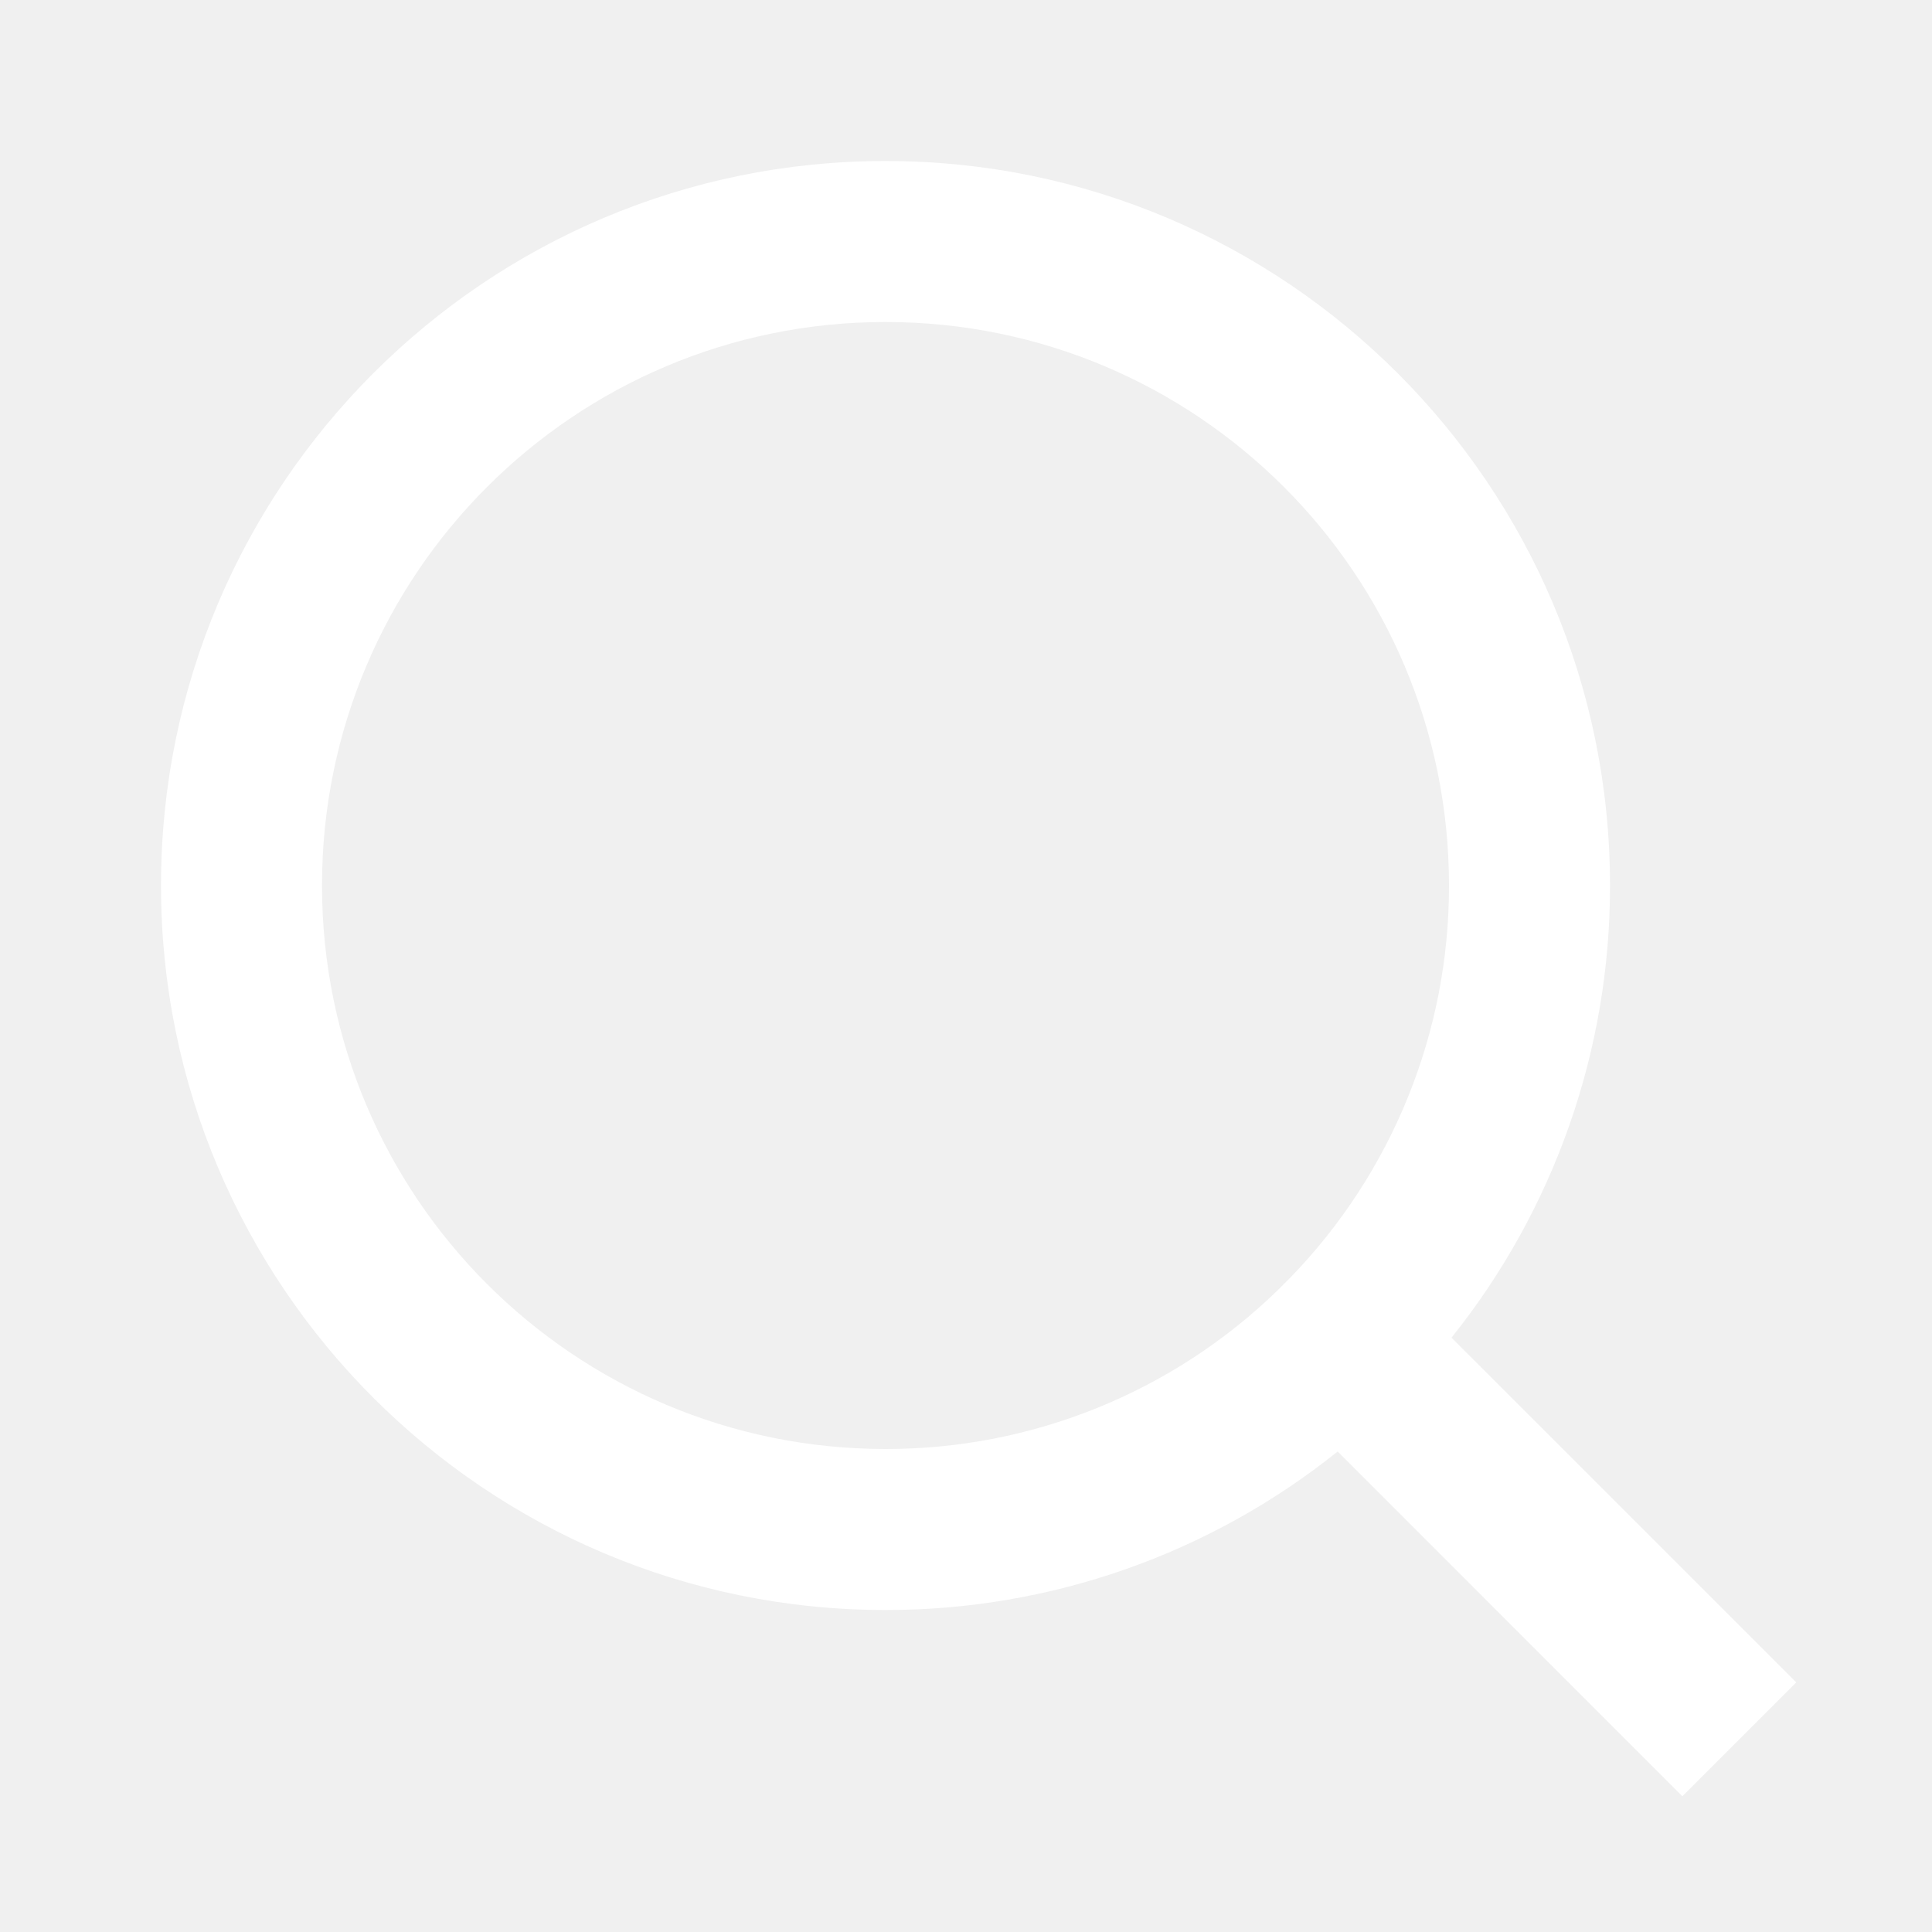
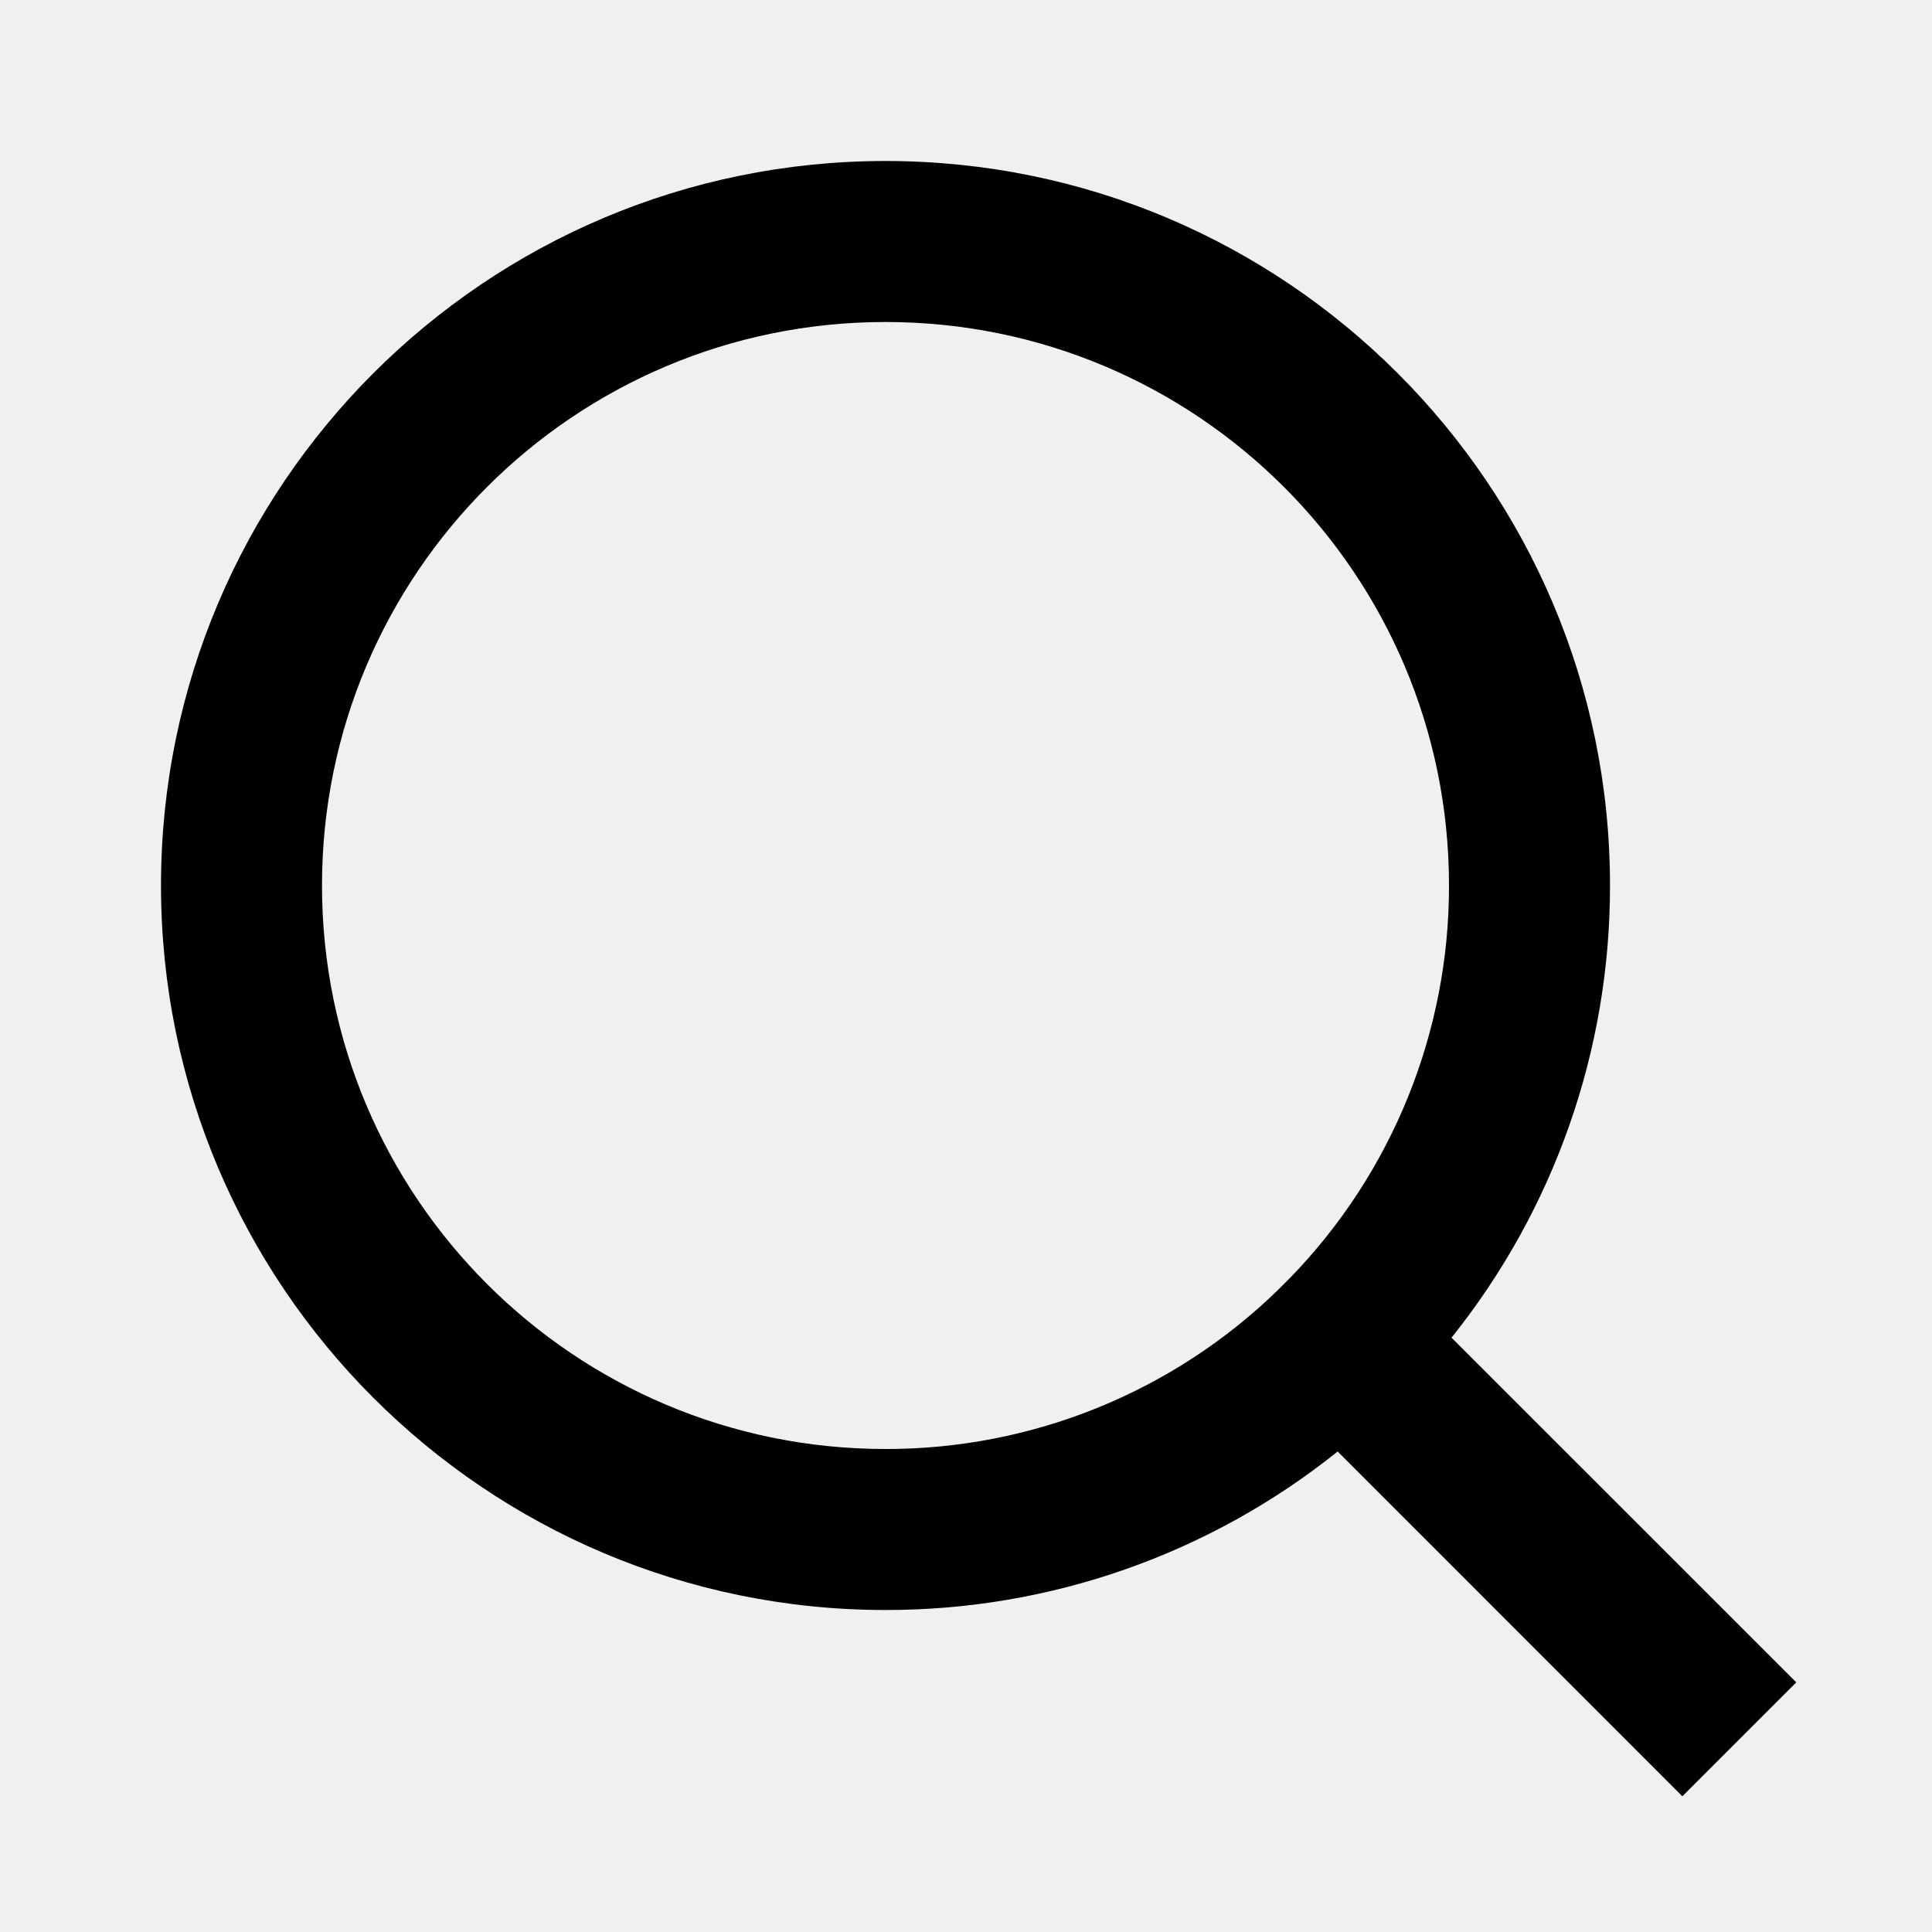
<svg xmlns="http://www.w3.org/2000/svg" width="24" height="24" viewBox="0 0 24 24" fill="none">
-   <path d="M18.031 16.617L22.314 20.899L20.899 22.314L16.617 18.031C15.024 19.308 13.042 20.003 11 20C6.032 20 2 15.968 2 11C2 6.032 6.032 2 11 2C15.968 2 20 6.032 20 11C20.003 13.042 19.308 15.024 18.031 16.617ZM16.025 15.875C17.294 14.57 18.003 12.82 18 11C18 7.133 14.867 4 11 4C7.133 4 4 7.133 4 11C4 14.867 7.133 18 11 18C12.82 18.003 14.57 17.294 15.875 16.025L16.025 15.875Z" fill="white" />
+   <path d="M18.031 16.617L22.314 20.899L20.899 22.314L16.617 18.031C15.024 19.308 13.042 20.003 11 20C6.032 20 2 15.968 2 11C2 6.032 6.032 2 11 2C15.968 2 20 6.032 20 11C20.003 13.042 19.308 15.024 18.031 16.617ZM16.025 15.875C17.294 14.57 18.003 12.82 18 11C18 7.133 14.867 4 11 4C7.133 4 4 7.133 4 11C4 14.867 7.133 18 11 18C12.82 18.003 14.57 17.294 15.875 16.025L16.025 15.875Z" fill="currentColor" />
</svg>
